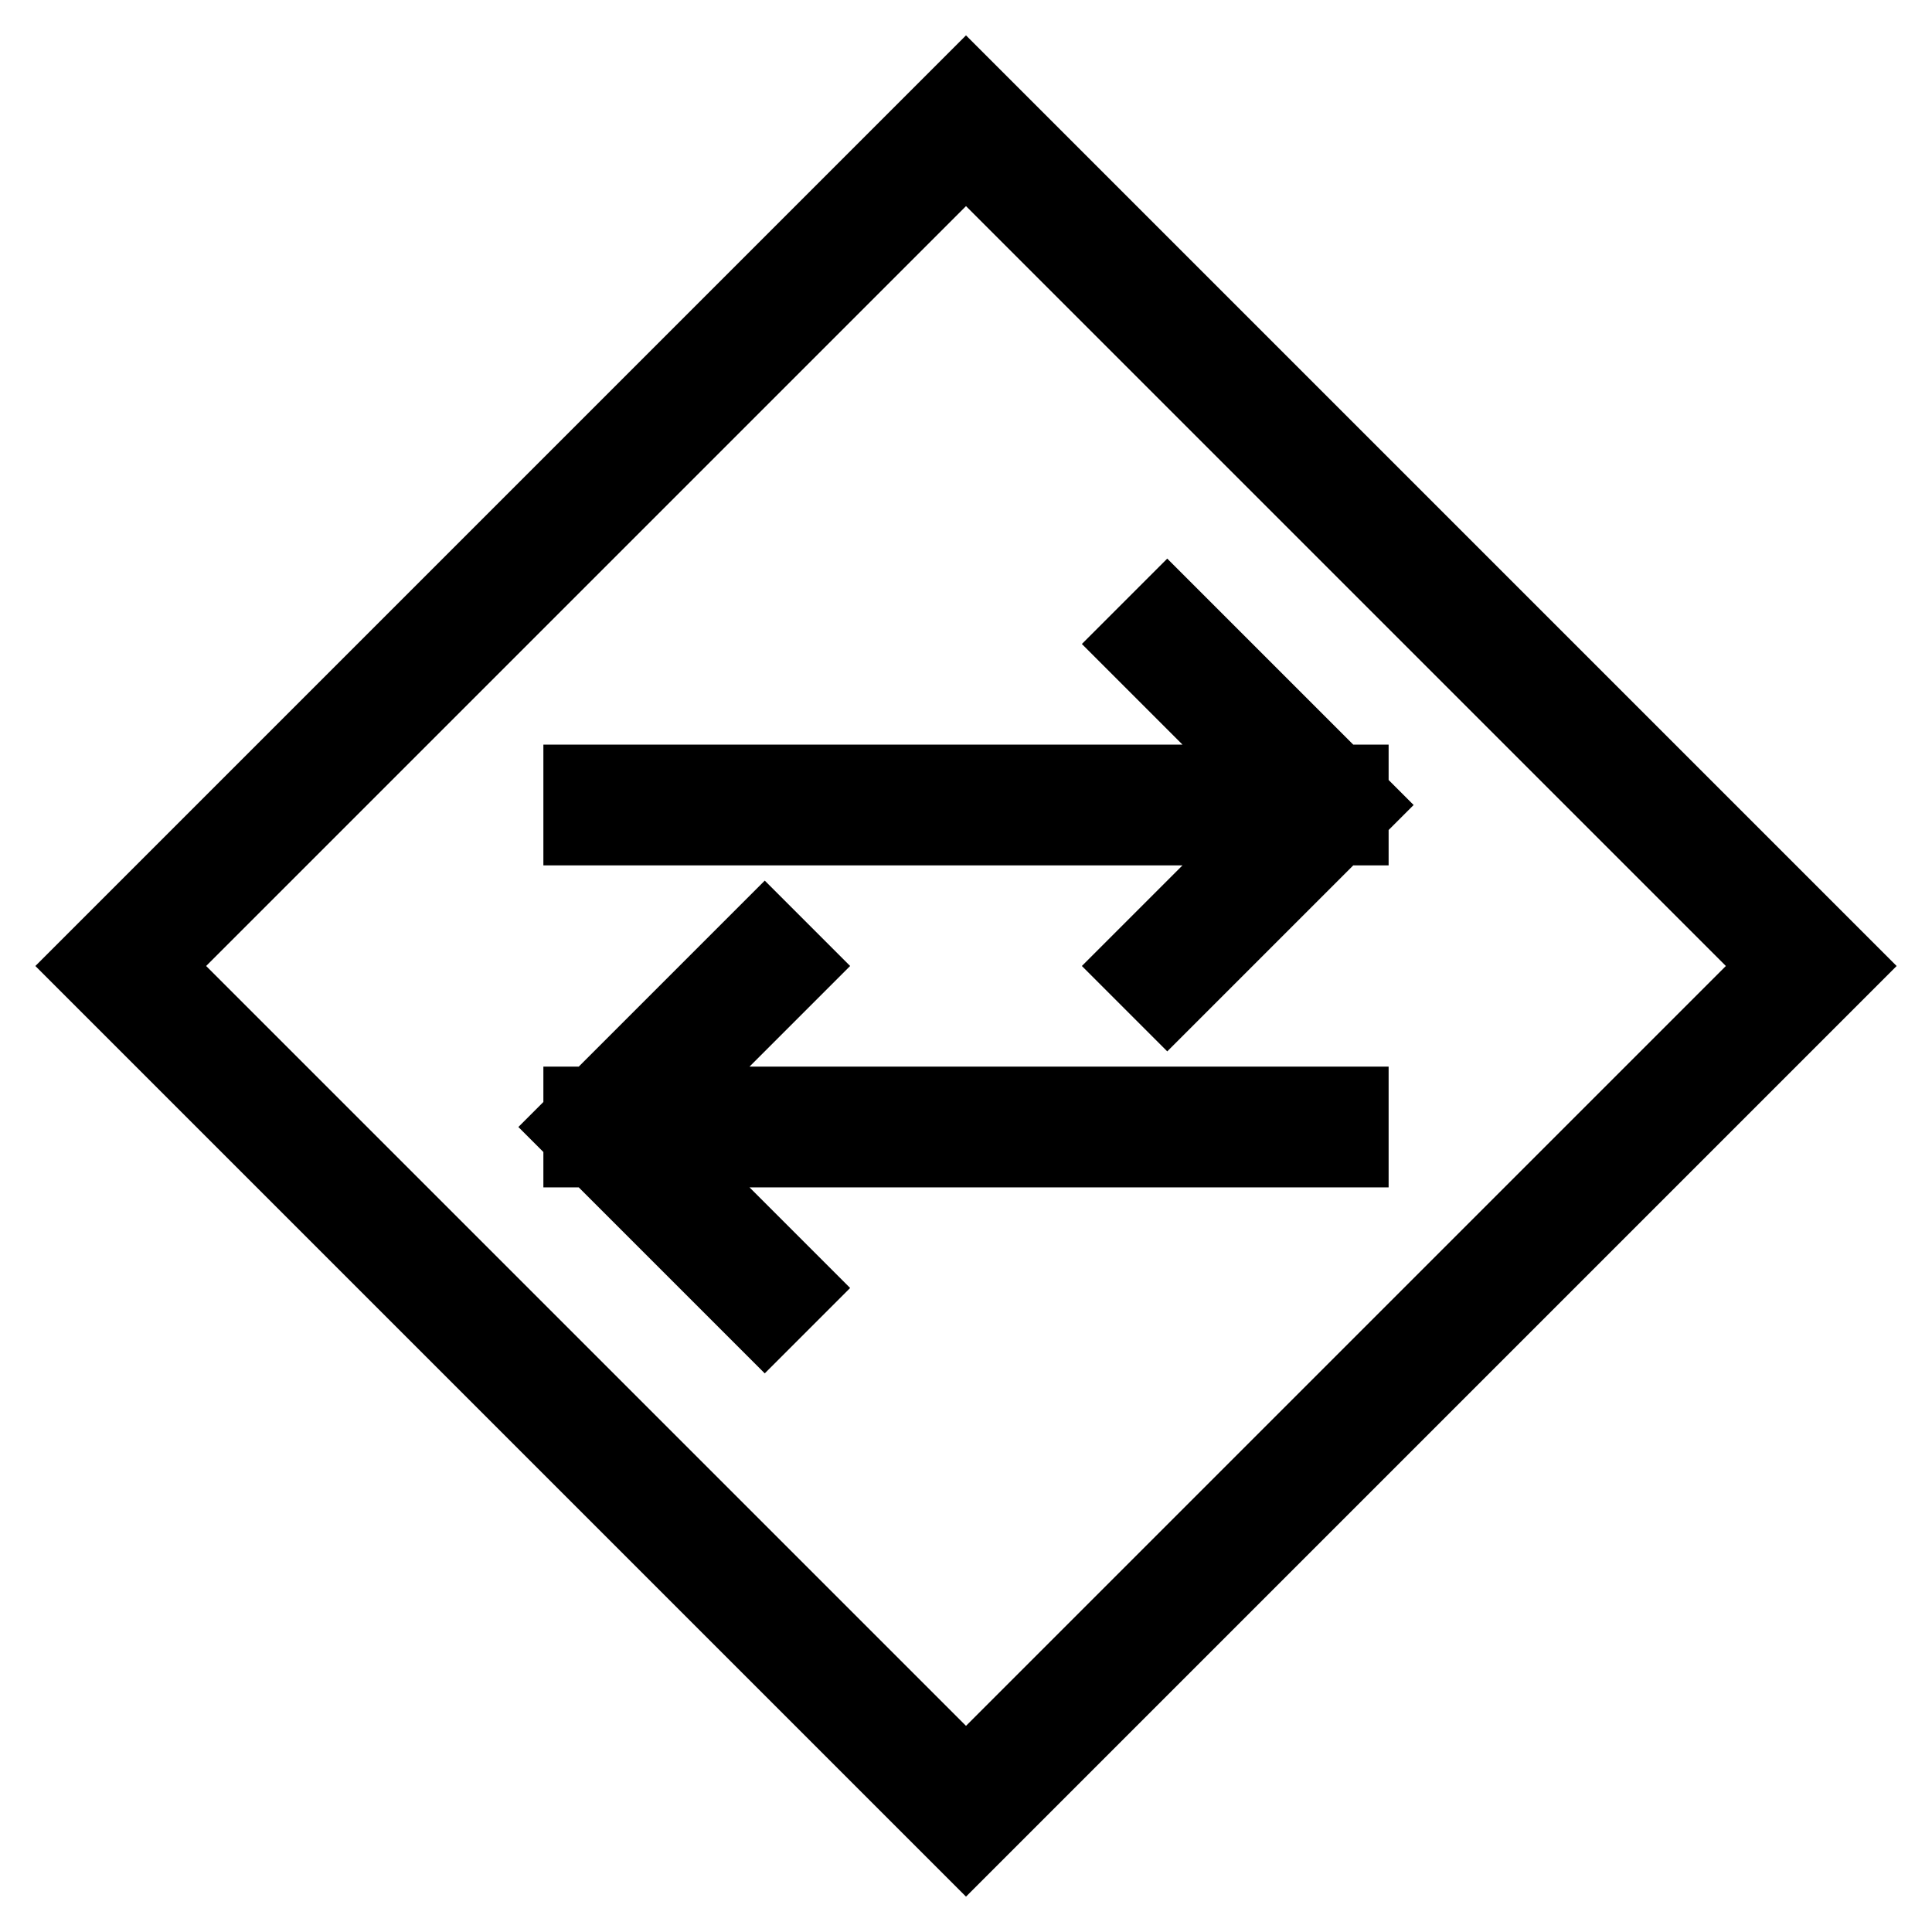
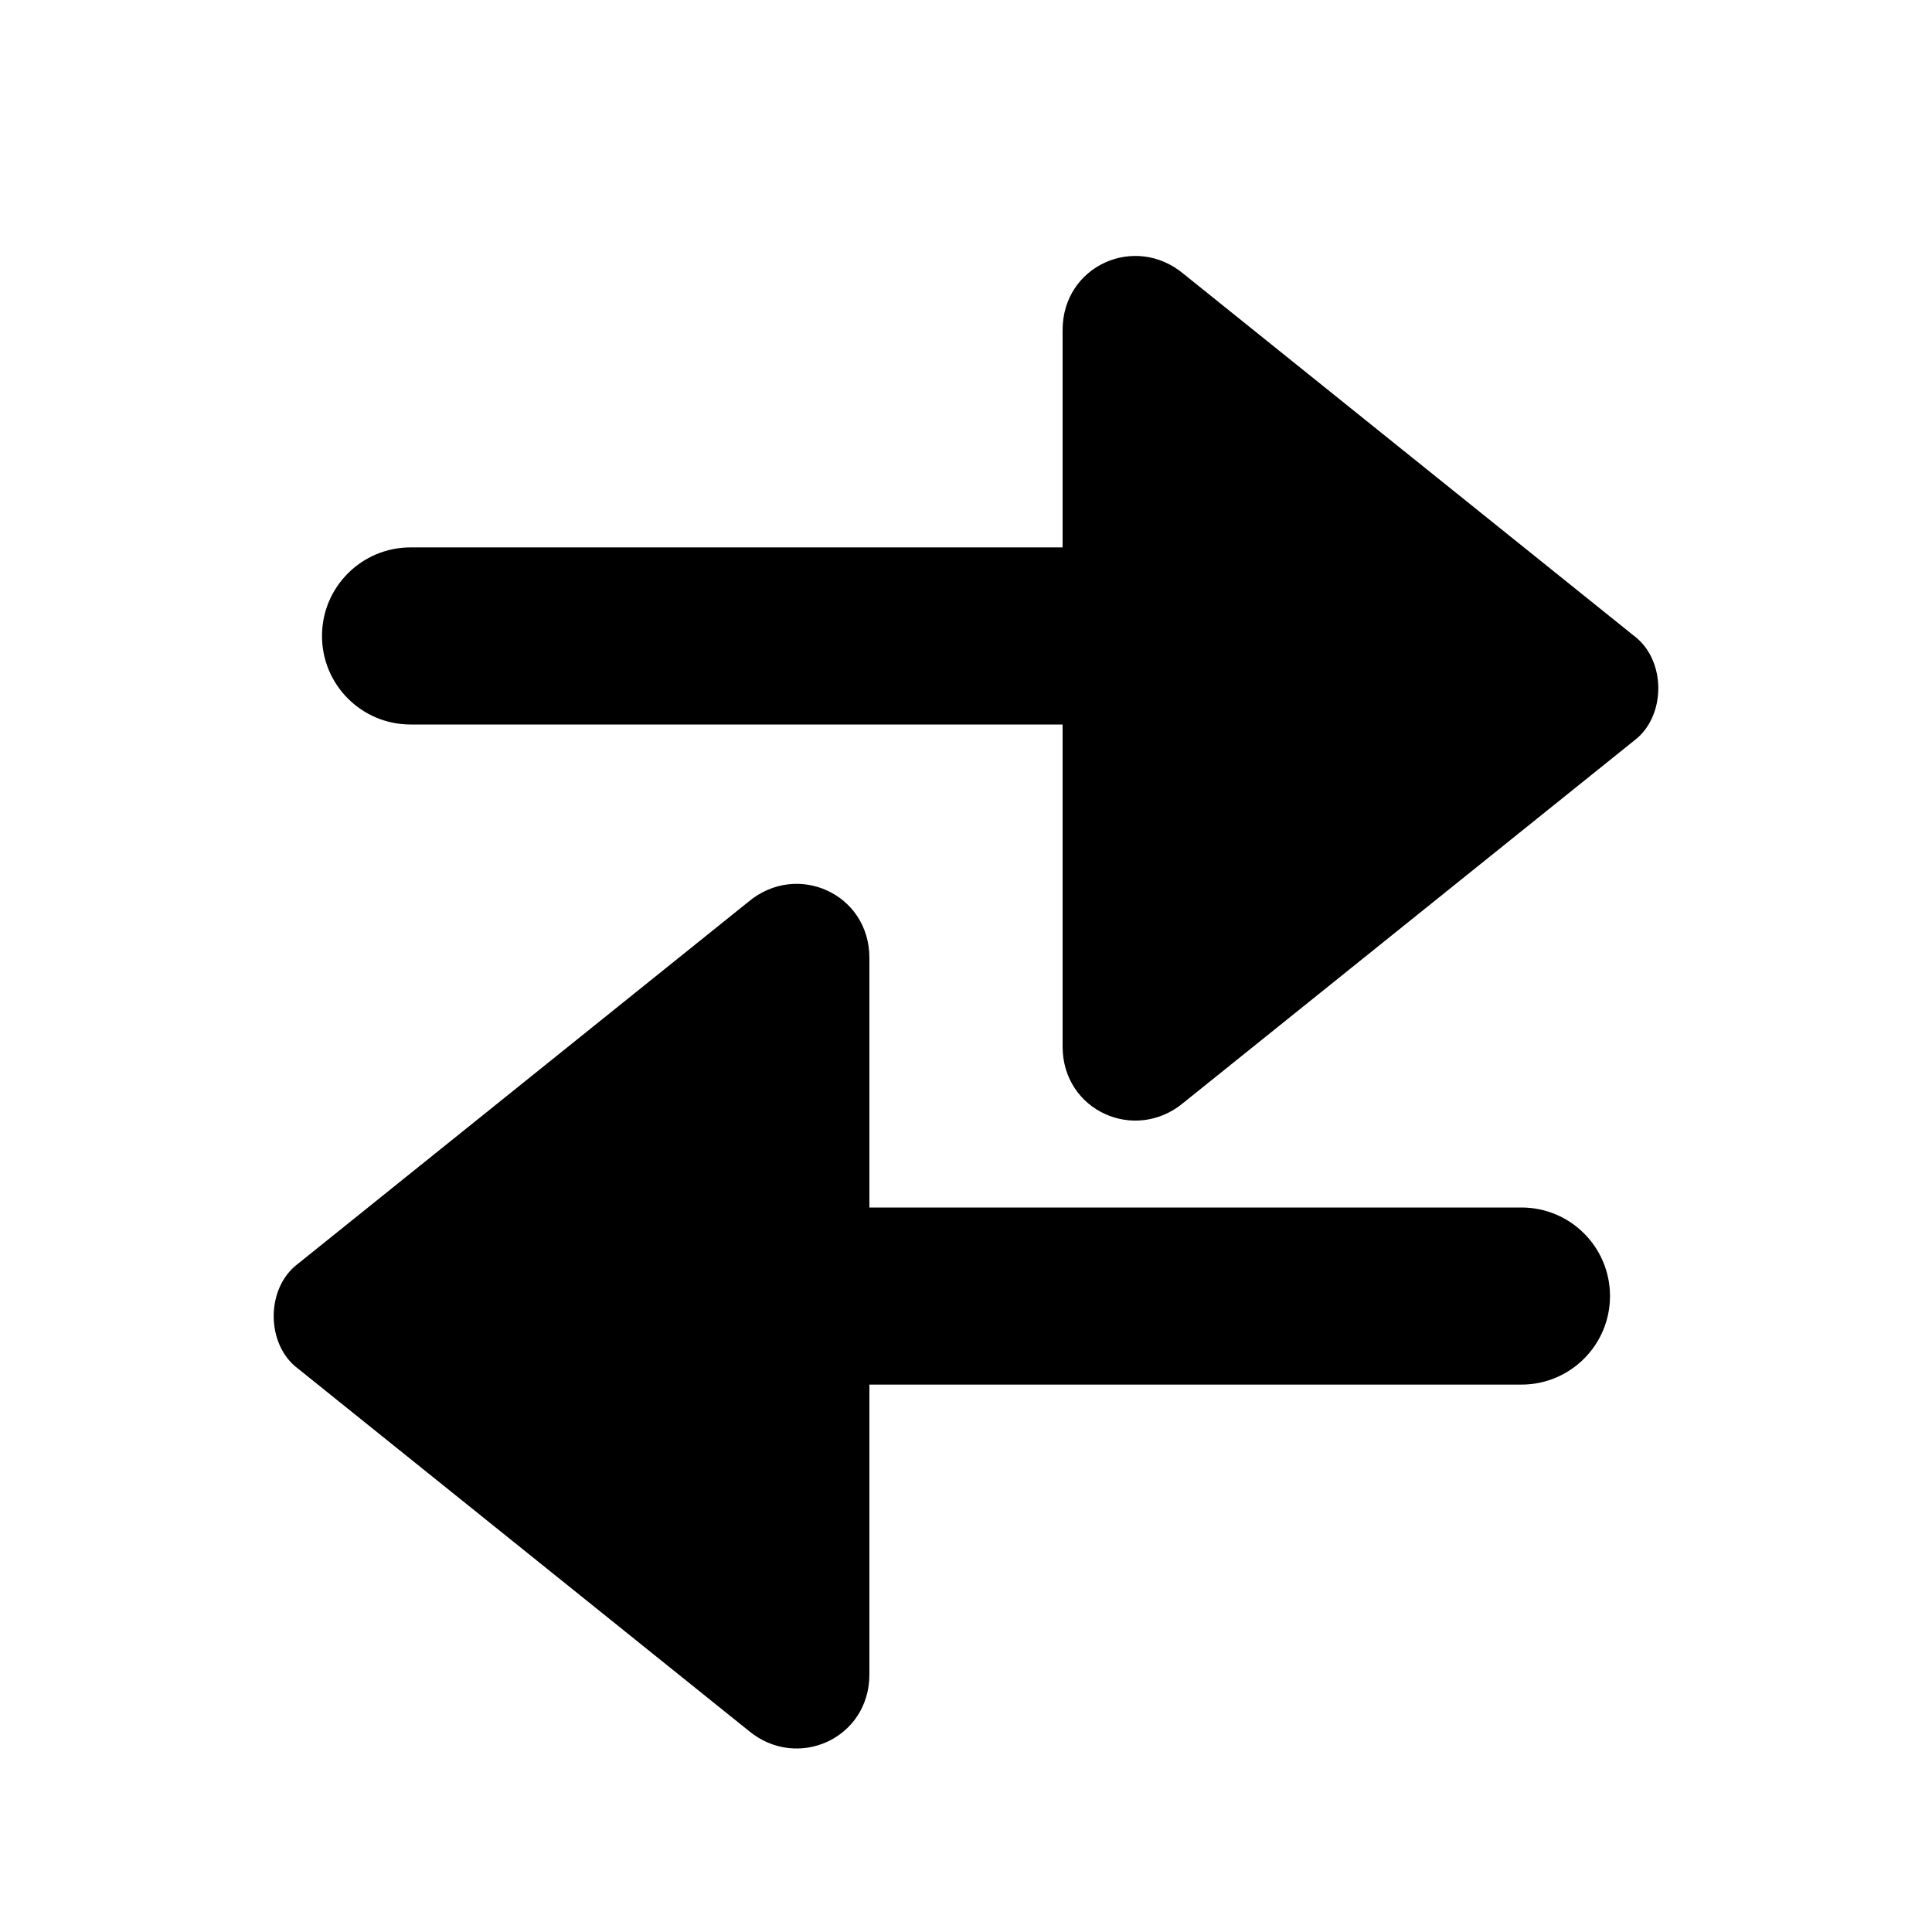
- <svg xmlns="http://www.w3.org/2000/svg" width="24" height="24" viewBox="0 0 24 24" fill="none" stroke="currentColor" stroke-width="1.5" stroke-linecap="square" stroke-linejoin="miter">
-   <polygon points="12,1.5 22.5,12 12,22.5 1.5,12" />
-   <path d="M7.5 10H16.5M14.5 8L16.5 10L14.5 12" />
-   <path d="M16.5 14H7.5M9.5 12L7.5 14L9.5 16" />
+ <svg xmlns="http://www.w3.org/2000/svg" width="24" height="24" viewBox="0 0 24 24" fill="currentColor">
+   <path d="M4 7.9a1.1 1.1 0 0 1 1.1-1.1H14V9H5.1A1.1 1.1 0 0 1 4 7.9Z" />
+   <path d="M13.2 4.1c0-.8.9-1.2 1.5-.7l5.6 4.5c.4.3.4 1 0 1.3l-5.6 4.5c-.6.5-1.5.1-1.5-.7Z" />
+   <path d="M20 16.1a1.1 1.1 0 0 1-1.1 1.1H10V15h8.9a1.1 1.1 0 0 1 1.1 1.1Z" />
+   <path d="M10.8 11.9c0-.8-.9-1.2-1.5-.7l-5.6 4.5c-.4.3-.4 1 0 1.3l5.6 4.5c.6.5 1.5.1 1.5-.7Z" />
</svg>
